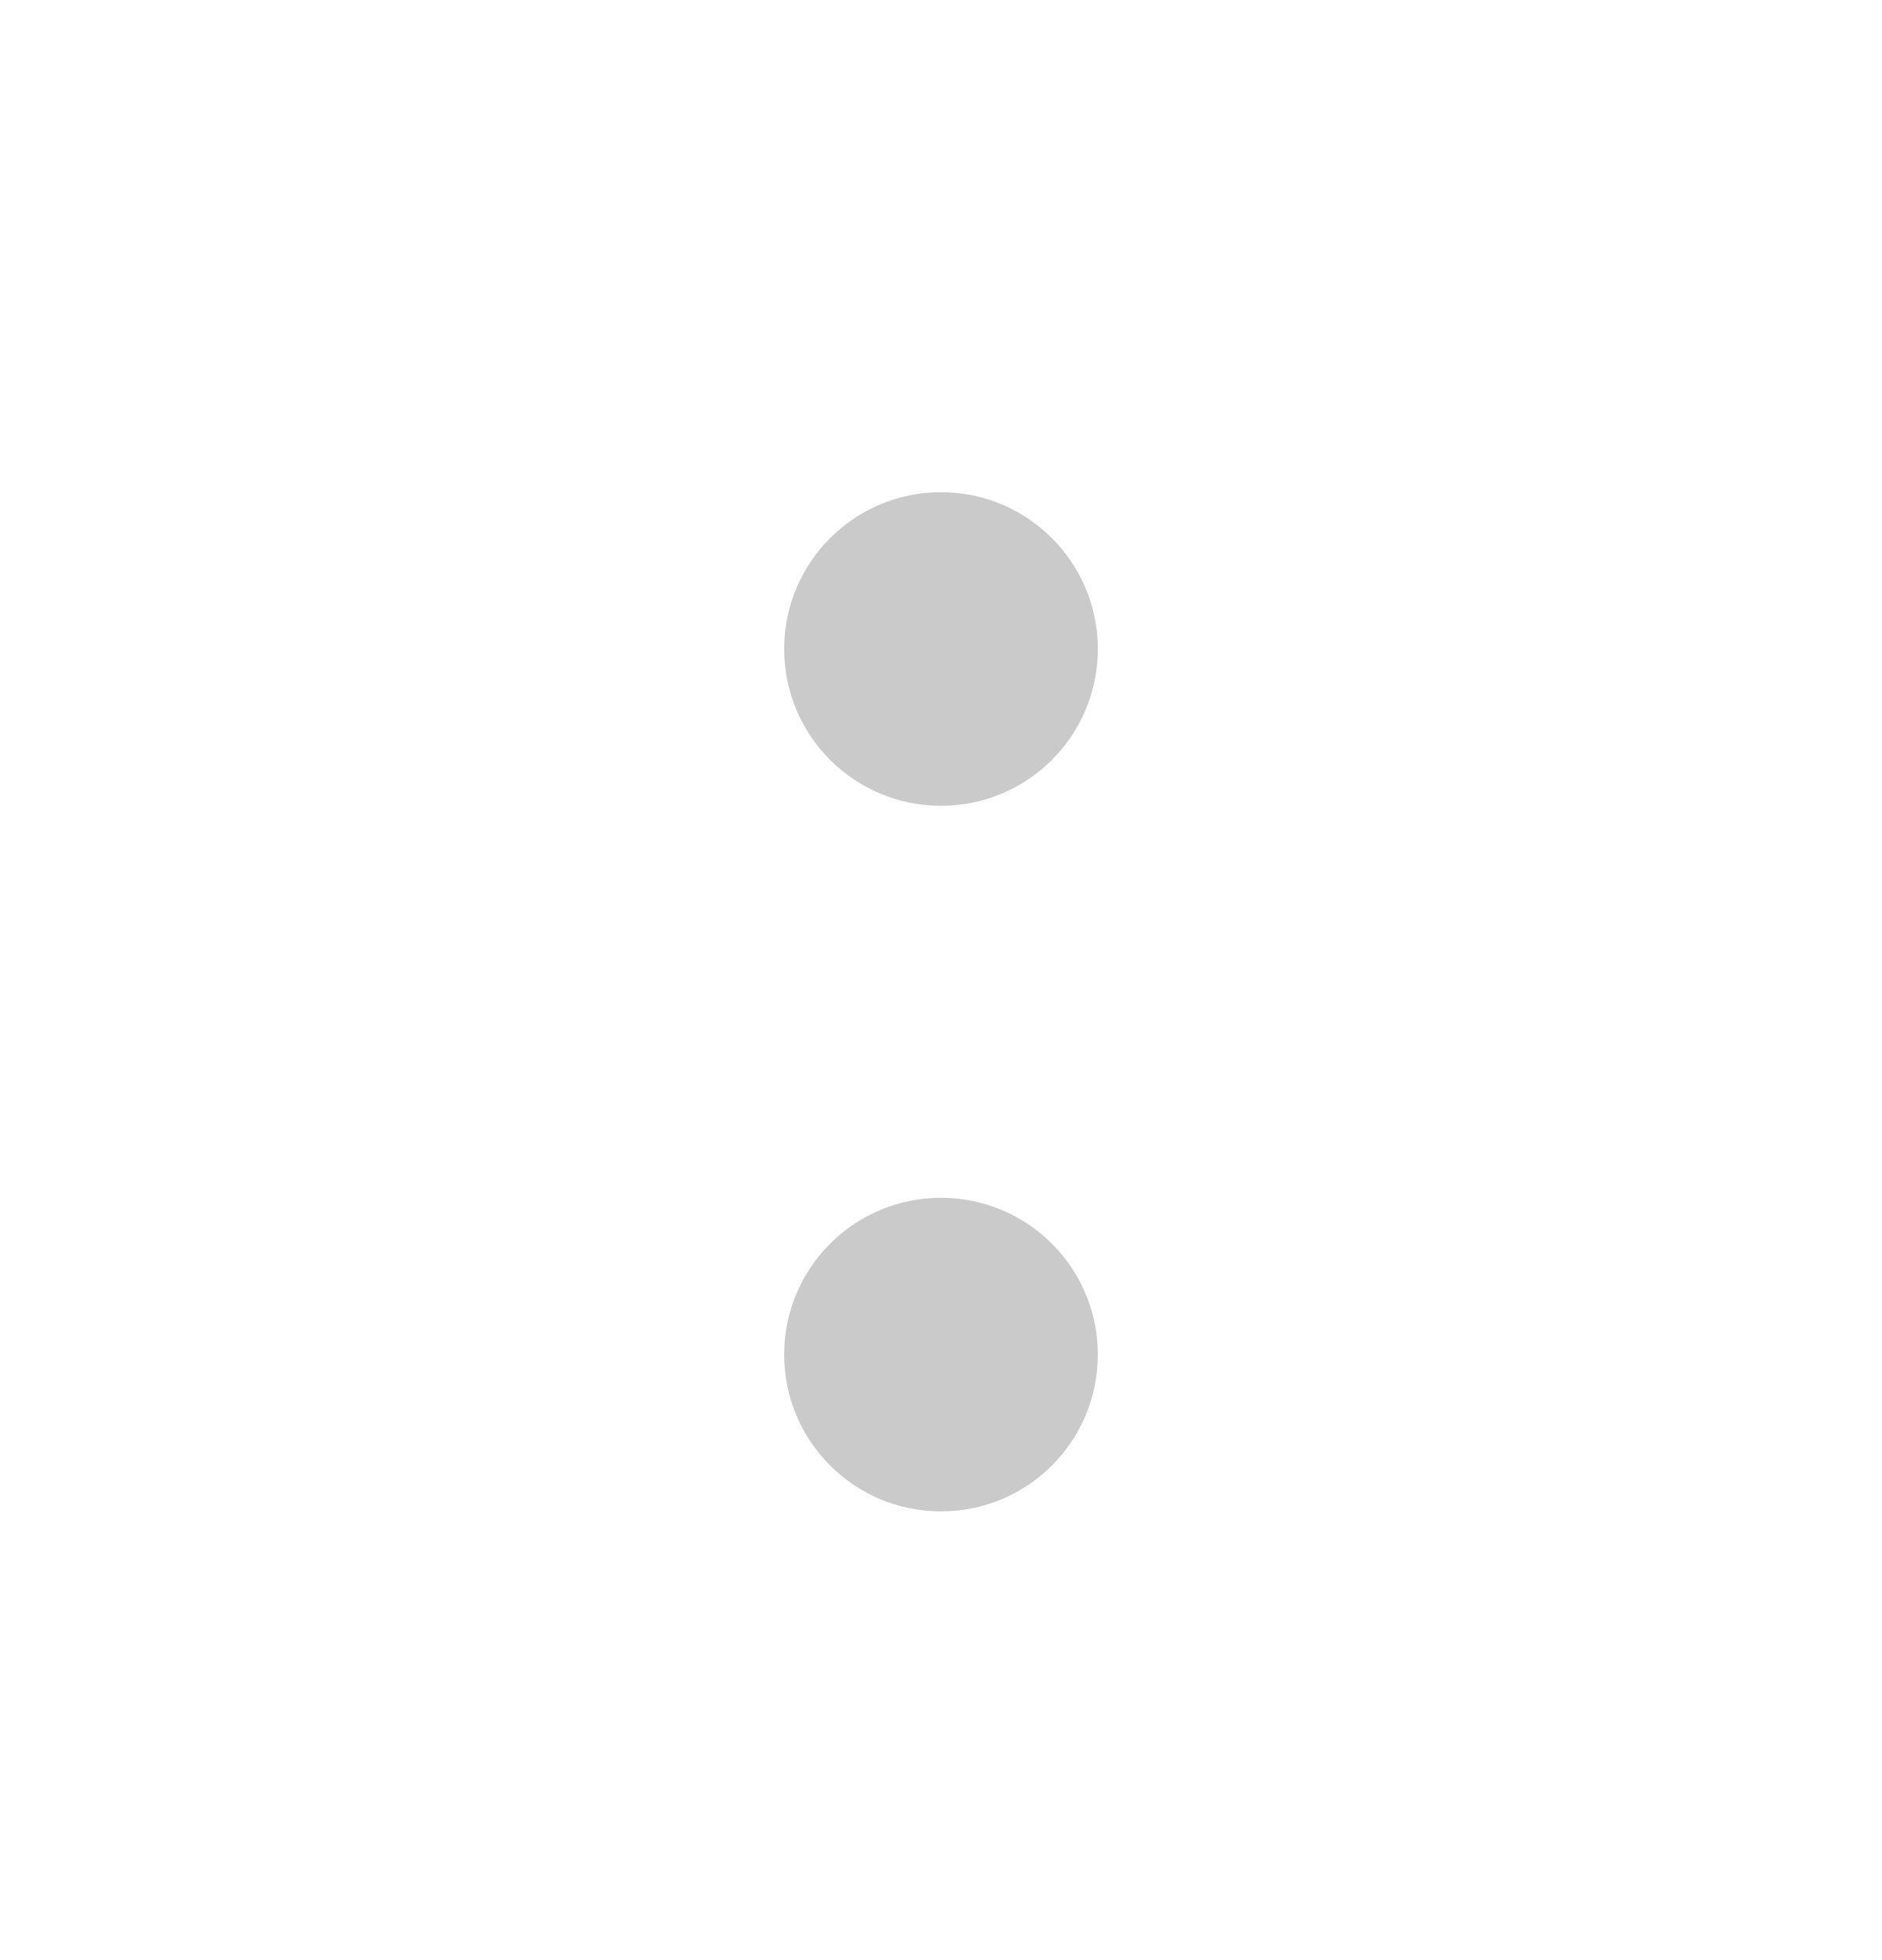
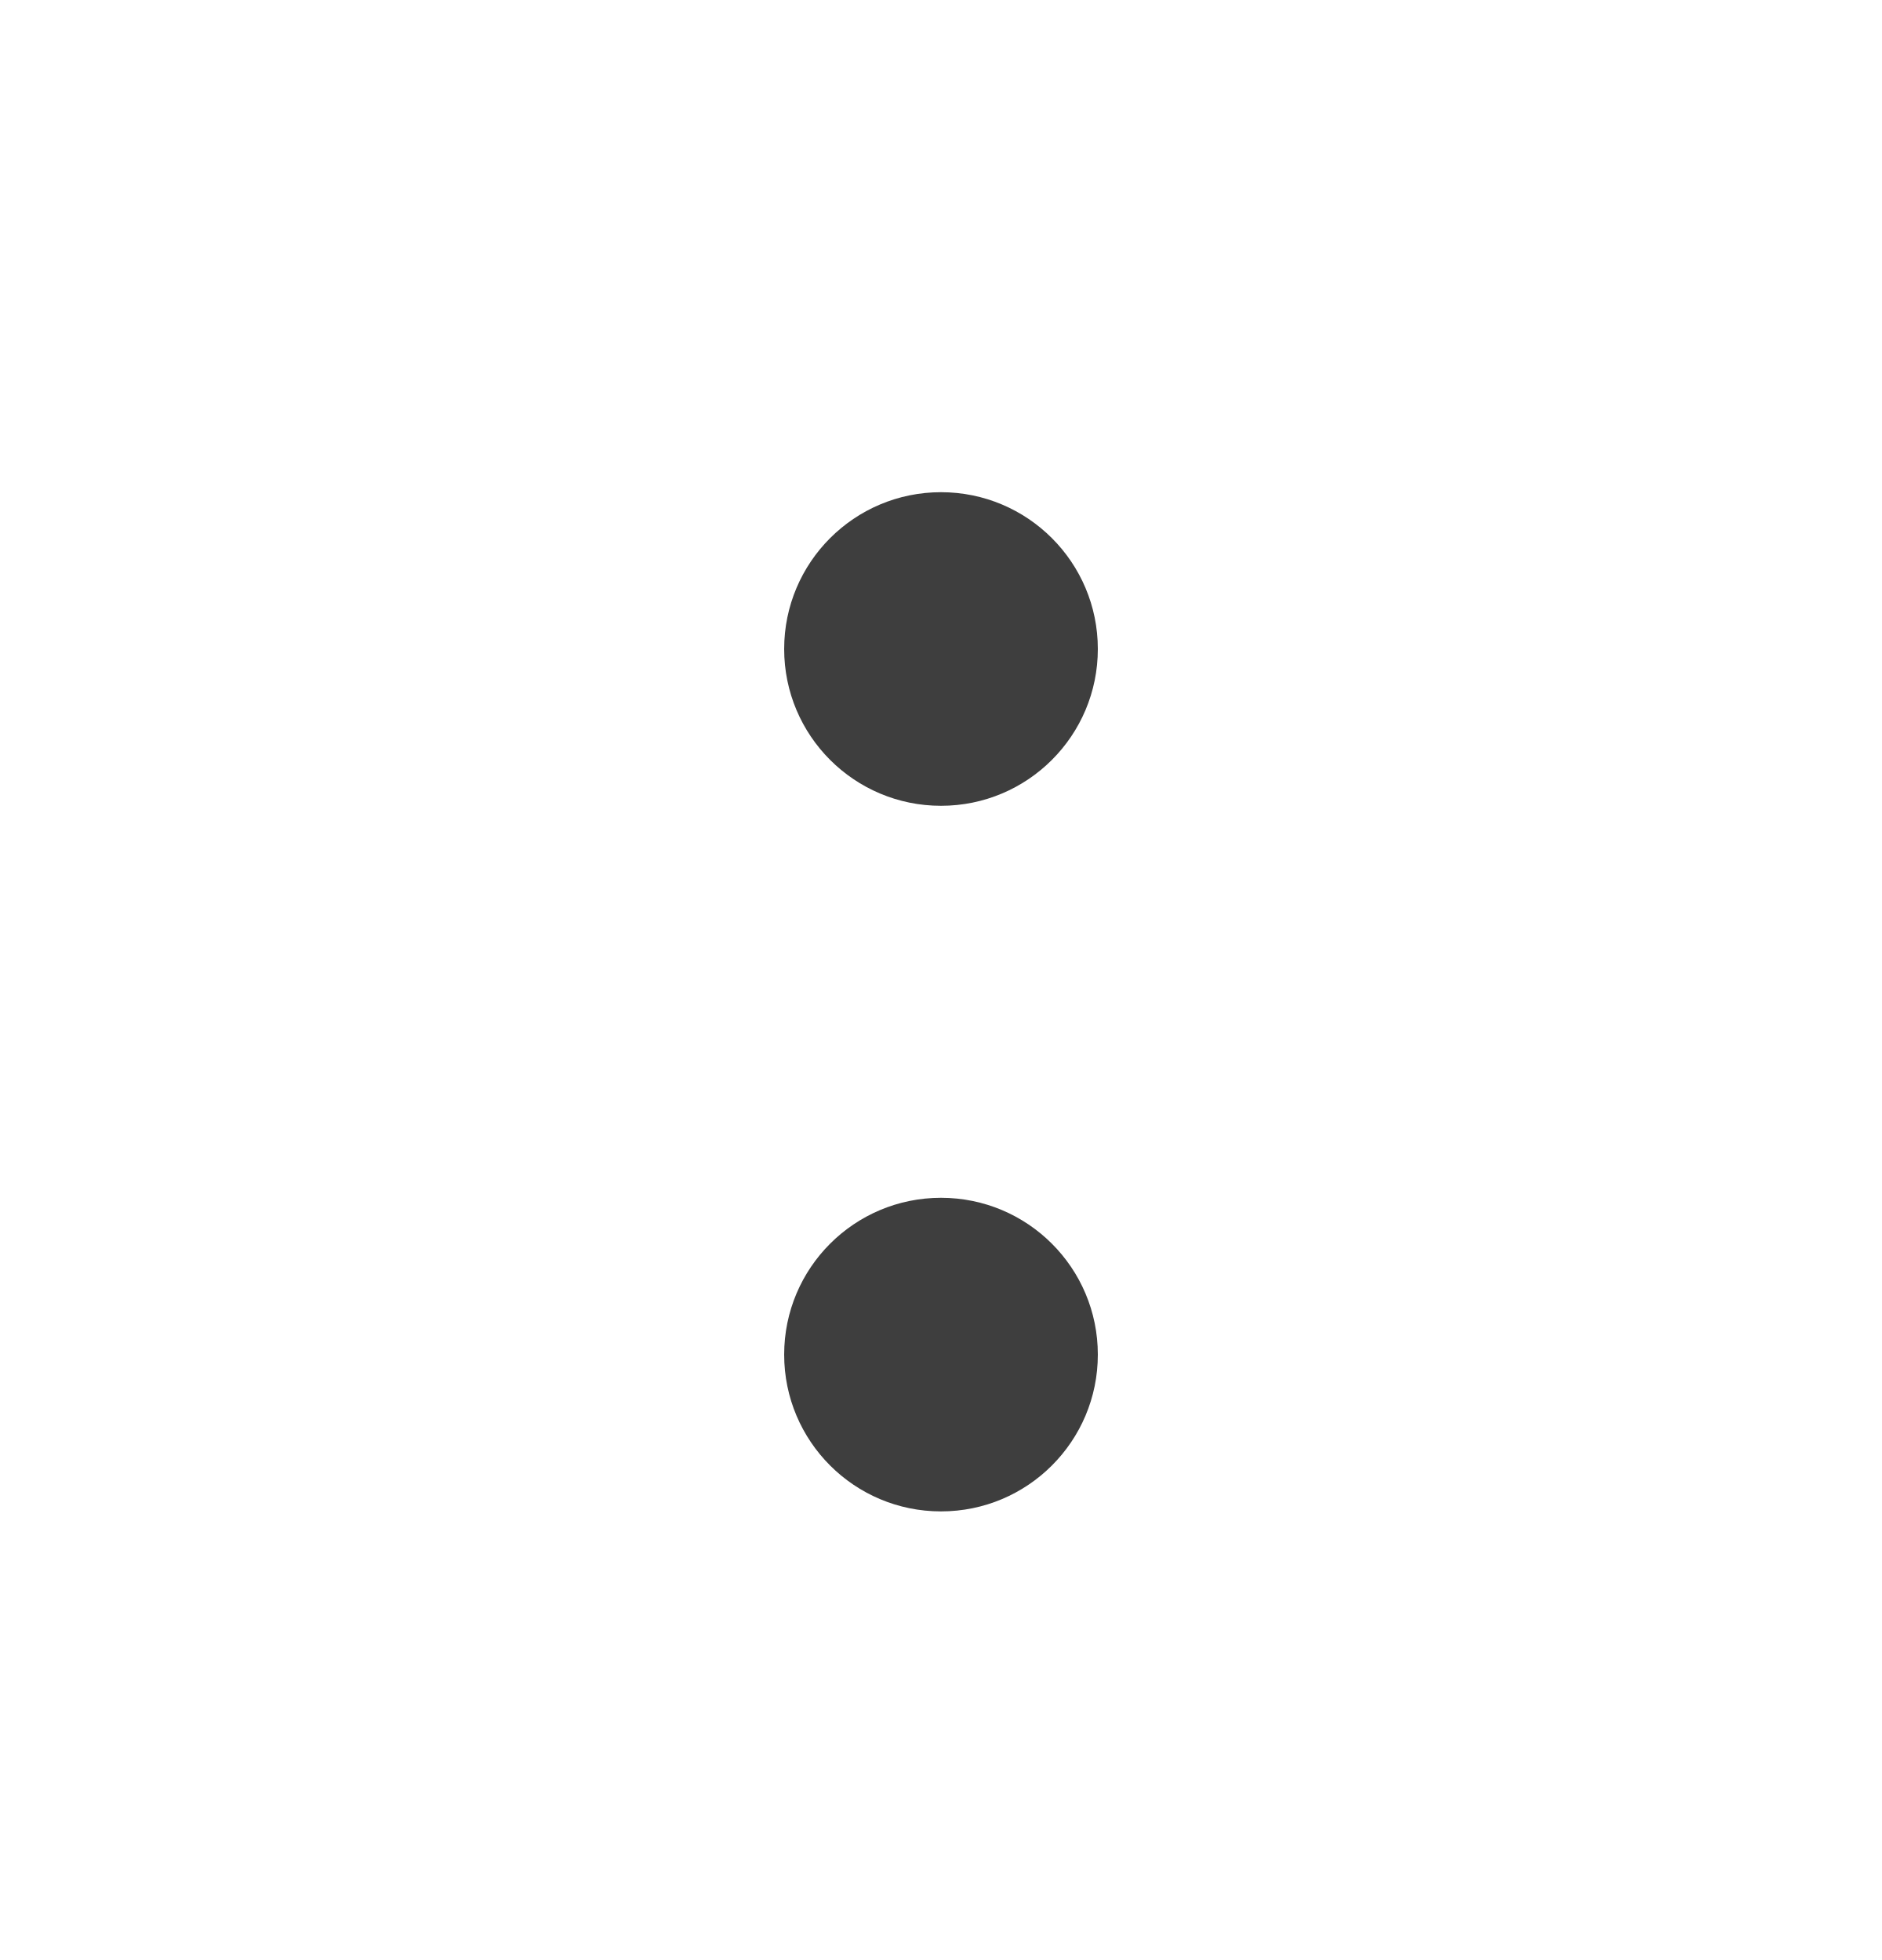
<svg xmlns="http://www.w3.org/2000/svg" width="24" height="25" viewBox="0 0 24 25" fill="none">
-   <path fill-rule="evenodd" clip-rule="evenodd" d="M14 17.278C14 18.383 13.105 19.278 12 19.278C10.895 19.278 10 18.383 10 17.278C10 16.173 10.895 15.278 12 15.278C13.105 15.278 14 16.173 14 17.278Z" fill="#CACACA" />
-   <path fill-rule="evenodd" clip-rule="evenodd" d="M10 8.278C10 9.383 10.895 10.278 12 10.278C13.105 10.278 14 9.383 14 8.278C14 7.174 13.105 6.278 12 6.278C10.895 6.278 10 7.174 10 8.278Z" fill="#CACACA" />
+   <path fill-rule="evenodd" clip-rule="evenodd" d="M14 17.278C14 18.383 13.105 19.278 12 19.278C10.895 19.278 10 18.383 10 17.278C10 16.173 10.895 15.278 12 15.278C13.105 15.278 14 16.173 14 17.278Z" fill="#3E3E3E" />
+   <path fill-rule="evenodd" clip-rule="evenodd" d="M10 8.278C10 9.383 10.895 10.278 12 10.278C13.105 10.278 14 9.383 14 8.278C14 7.174 13.105 6.278 12 6.278C10.895 6.278 10 7.174 10 8.278Z" fill="#3E3E3E" />
</svg>
